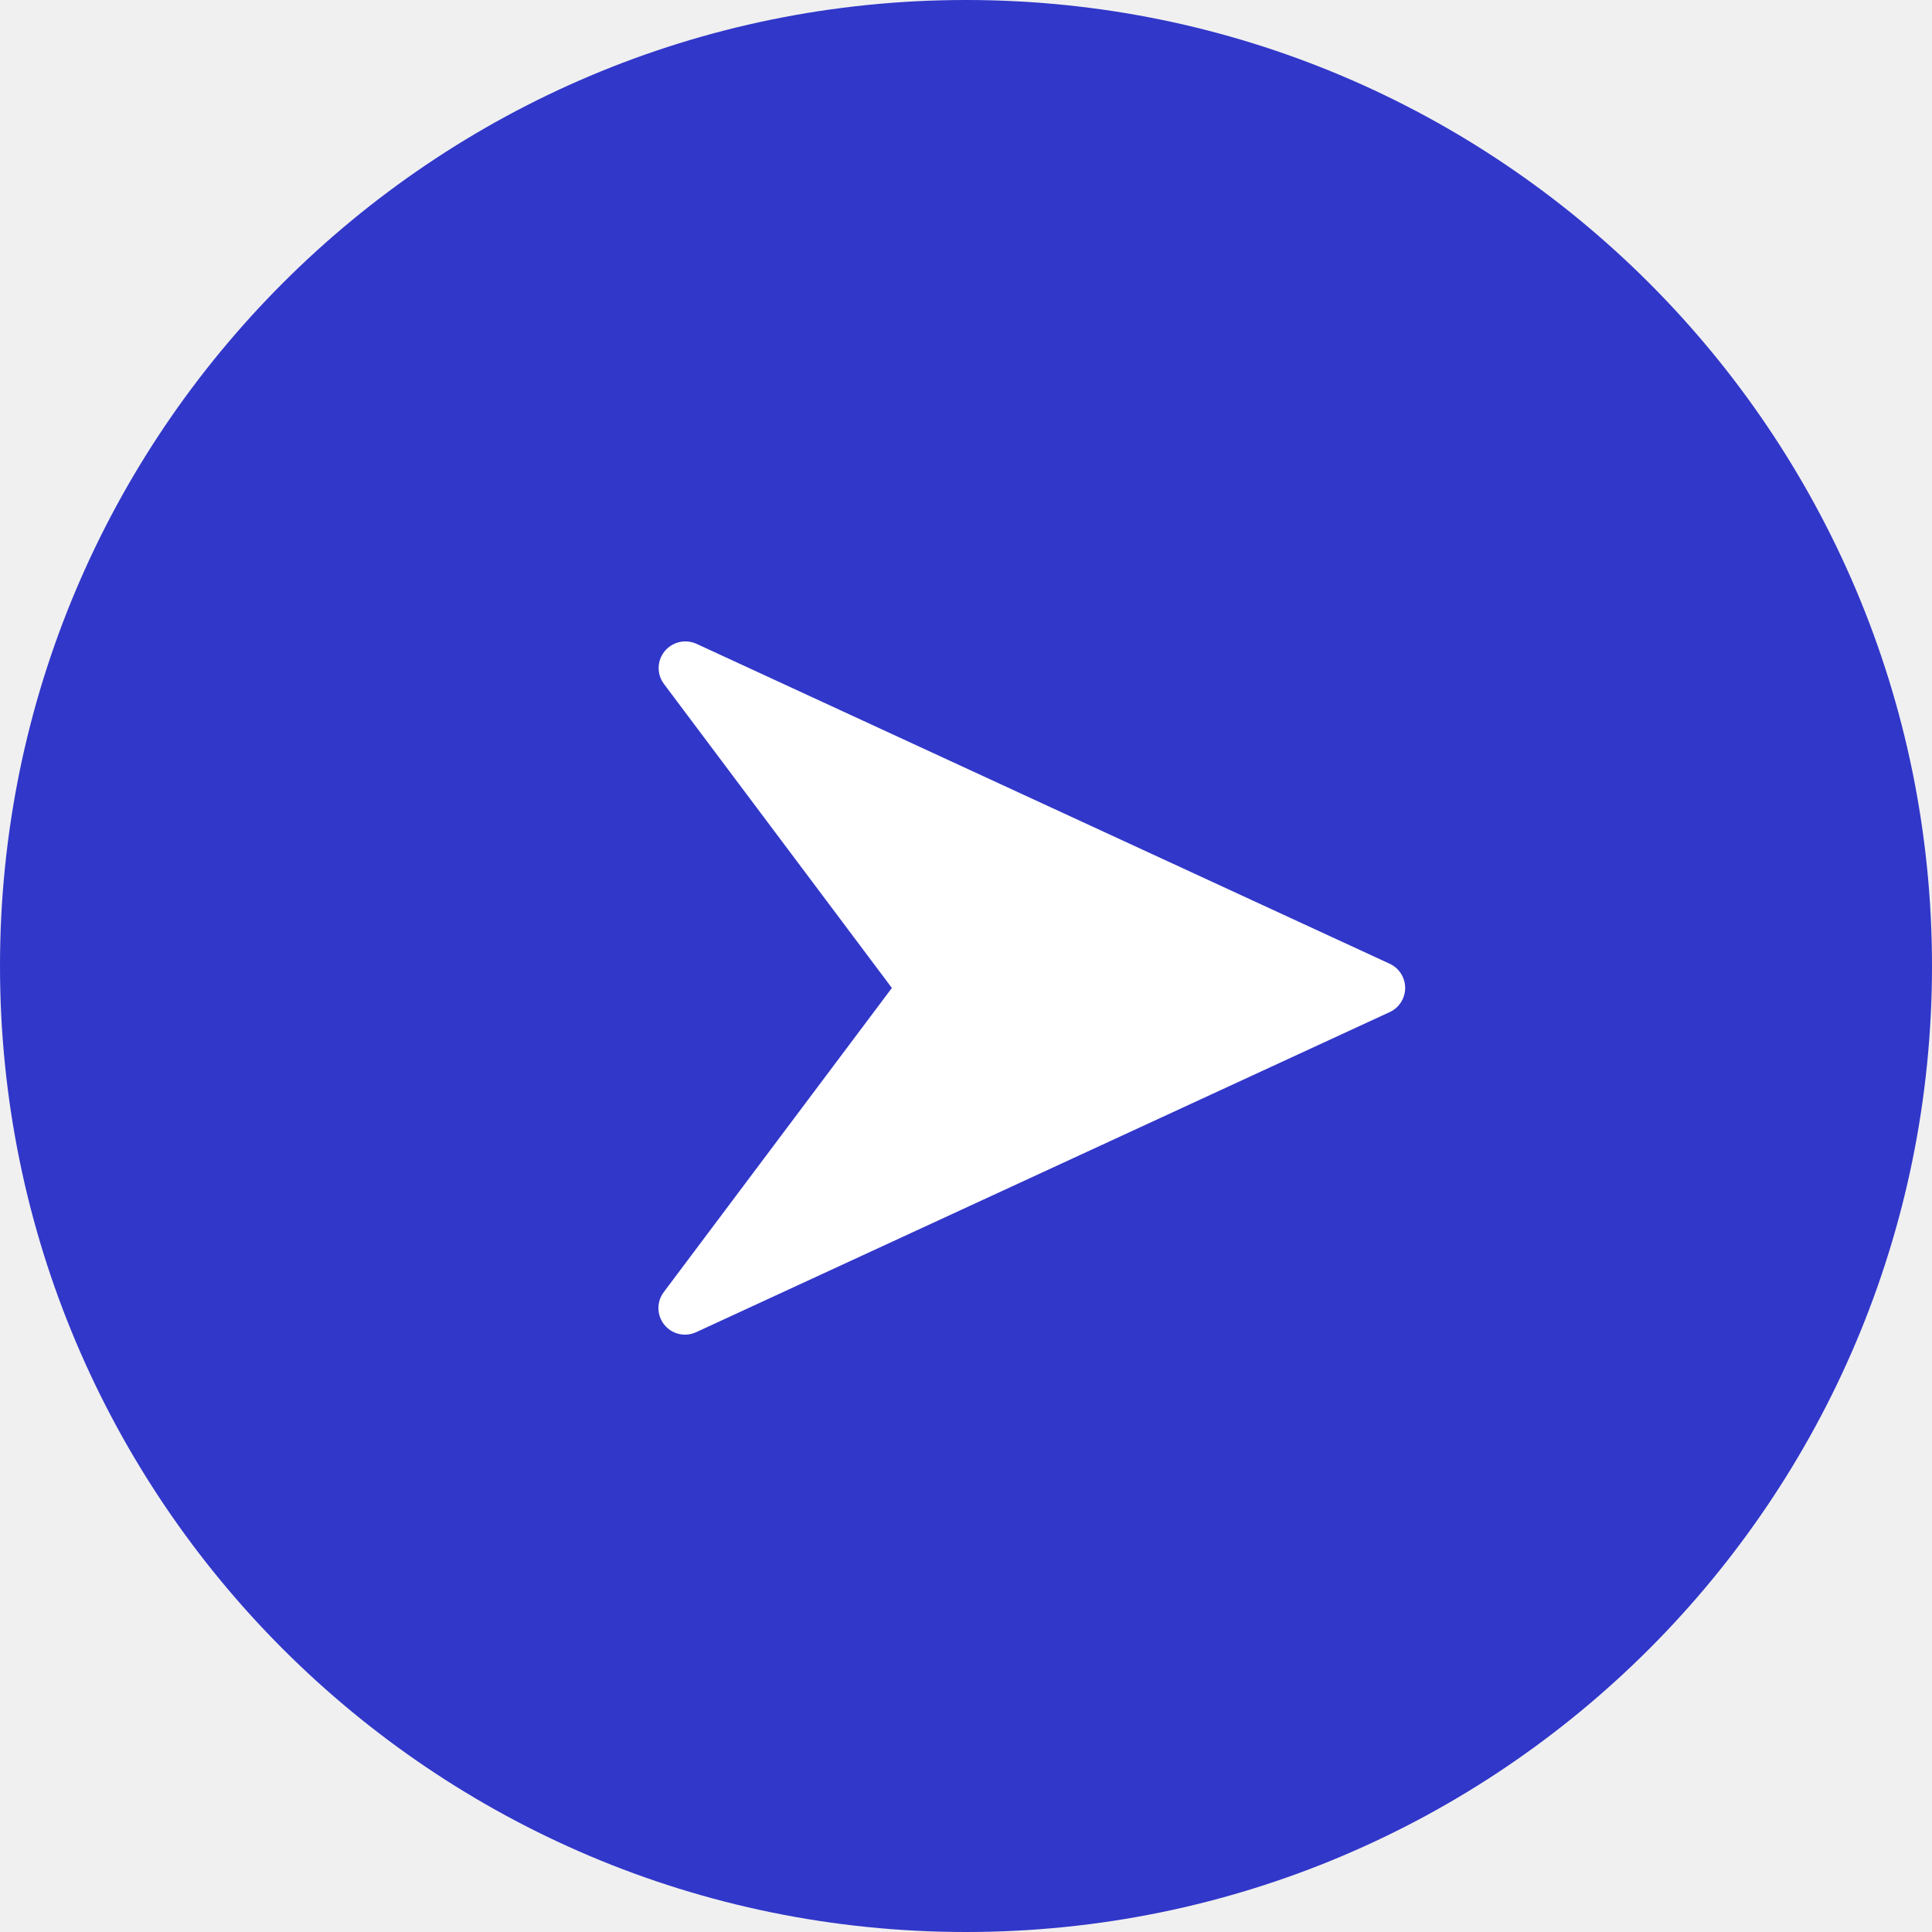
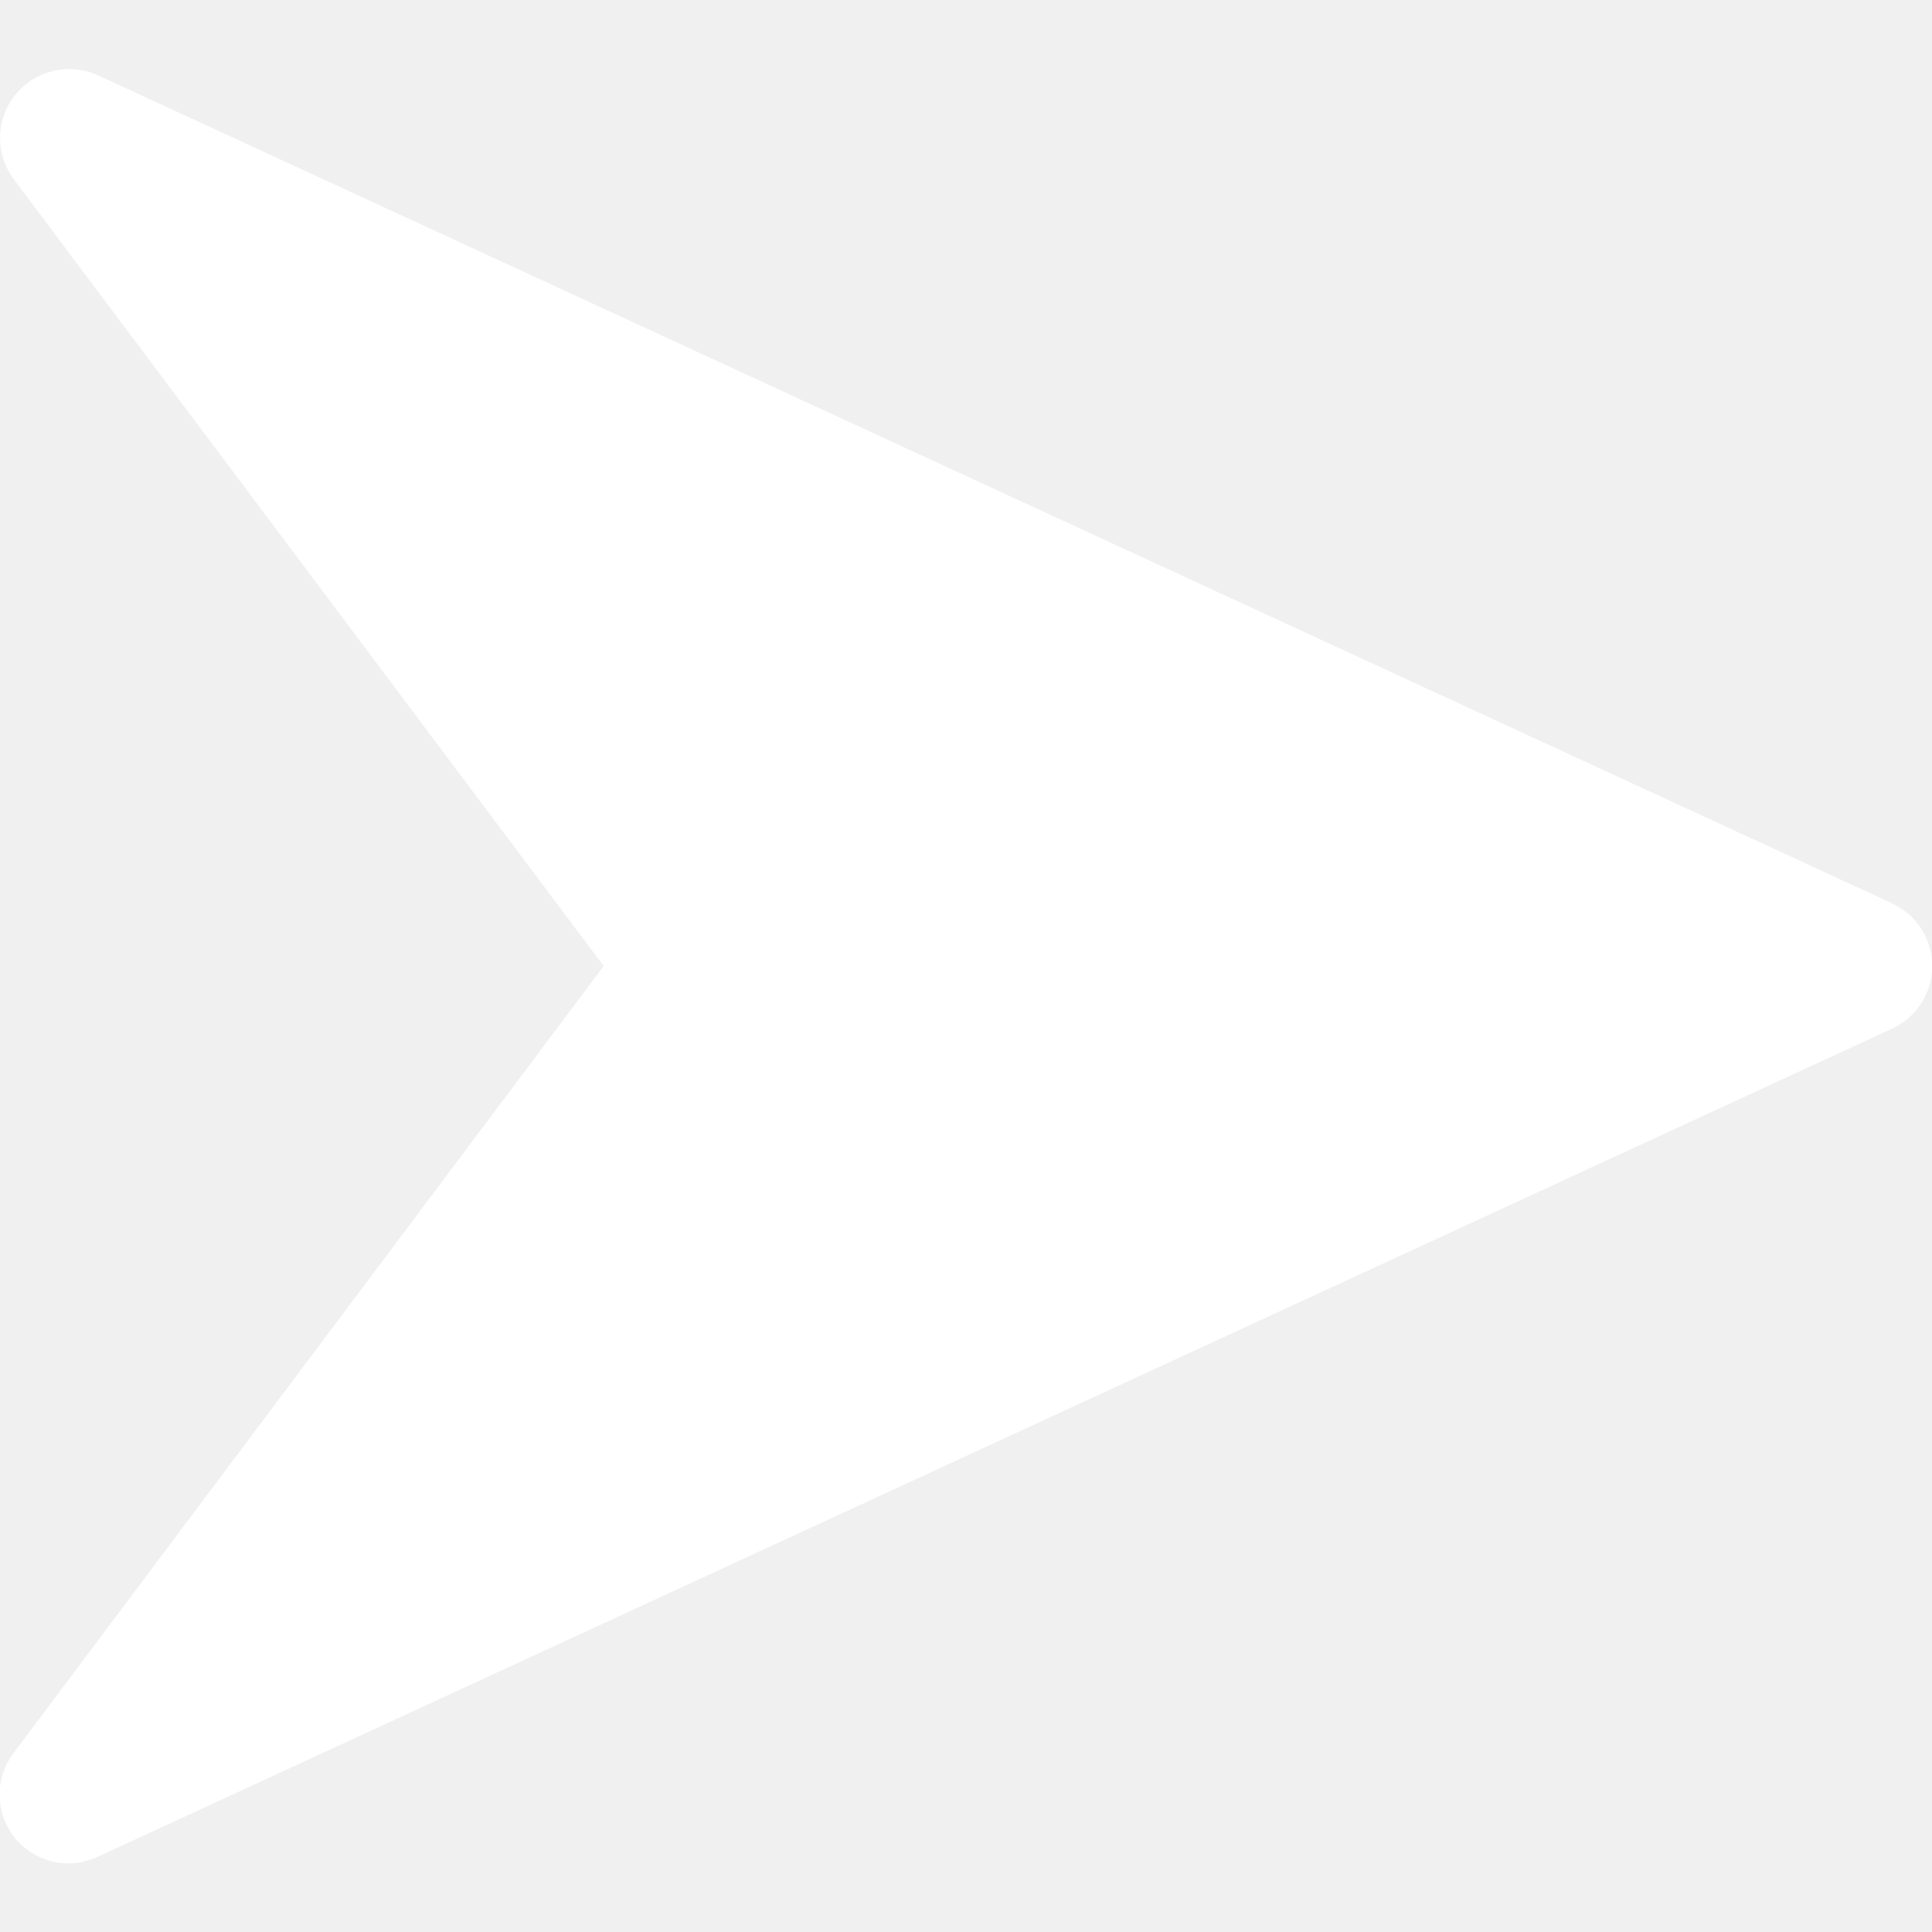
- <svg xmlns="http://www.w3.org/2000/svg" width="44" height="44" fill="none">
-   <rect width="44" height="44" rx="22" fill="#3137C9" />
-   <path d="M31.648 21.948l-15.785-7.285a.61.61 0 00-.727.17.604.604 0 00-.014.745l5.19 6.922-5.19 6.92a.605.605 0 00.74.916l15.785-7.285a.606.606 0 000-1.103z" fill="#fff" />
+ <svg xmlns="http://www.w3.org/2000/svg" width="17" height="17" fill="none">
+   <path d="M16.648 7.948L.863.663a.61.61 0 00-.727.17.604.604 0 00-.014.745L5.312 8.5l-5.19 6.922a.605.605 0 00.74.915l15.785-7.285a.606.606 0 000-1.103z" fill="#fff" />
</svg>
